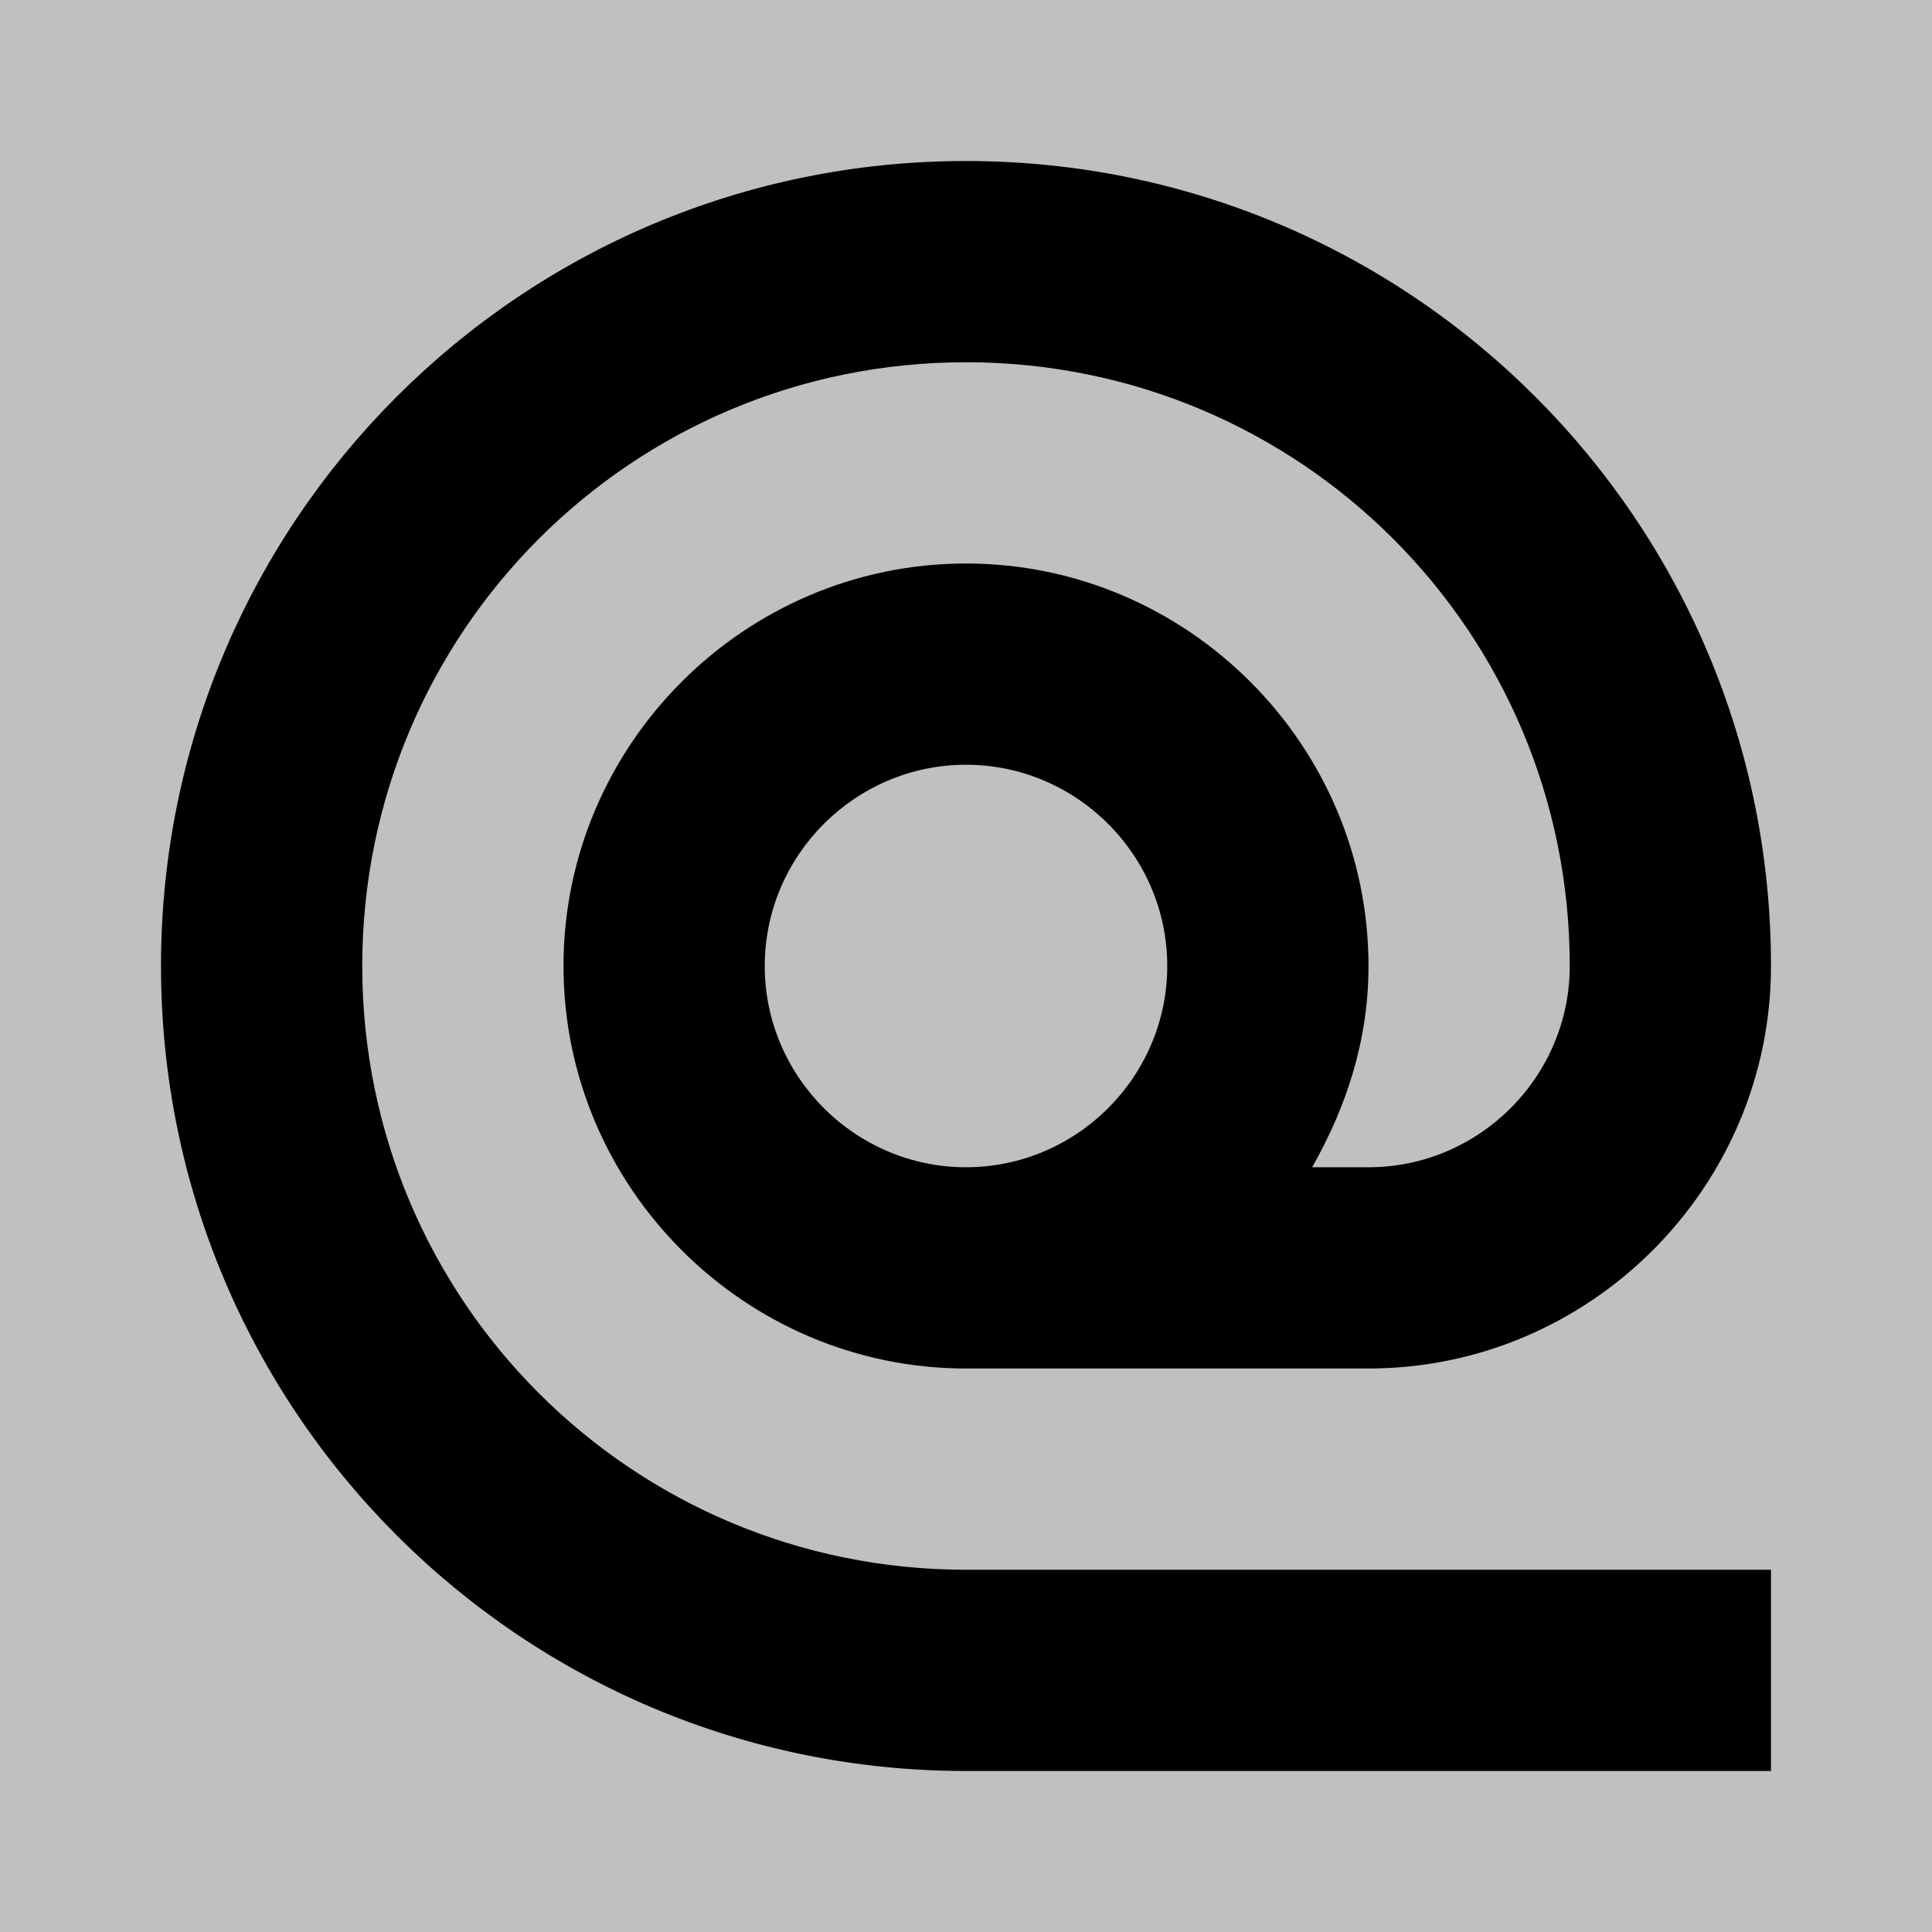
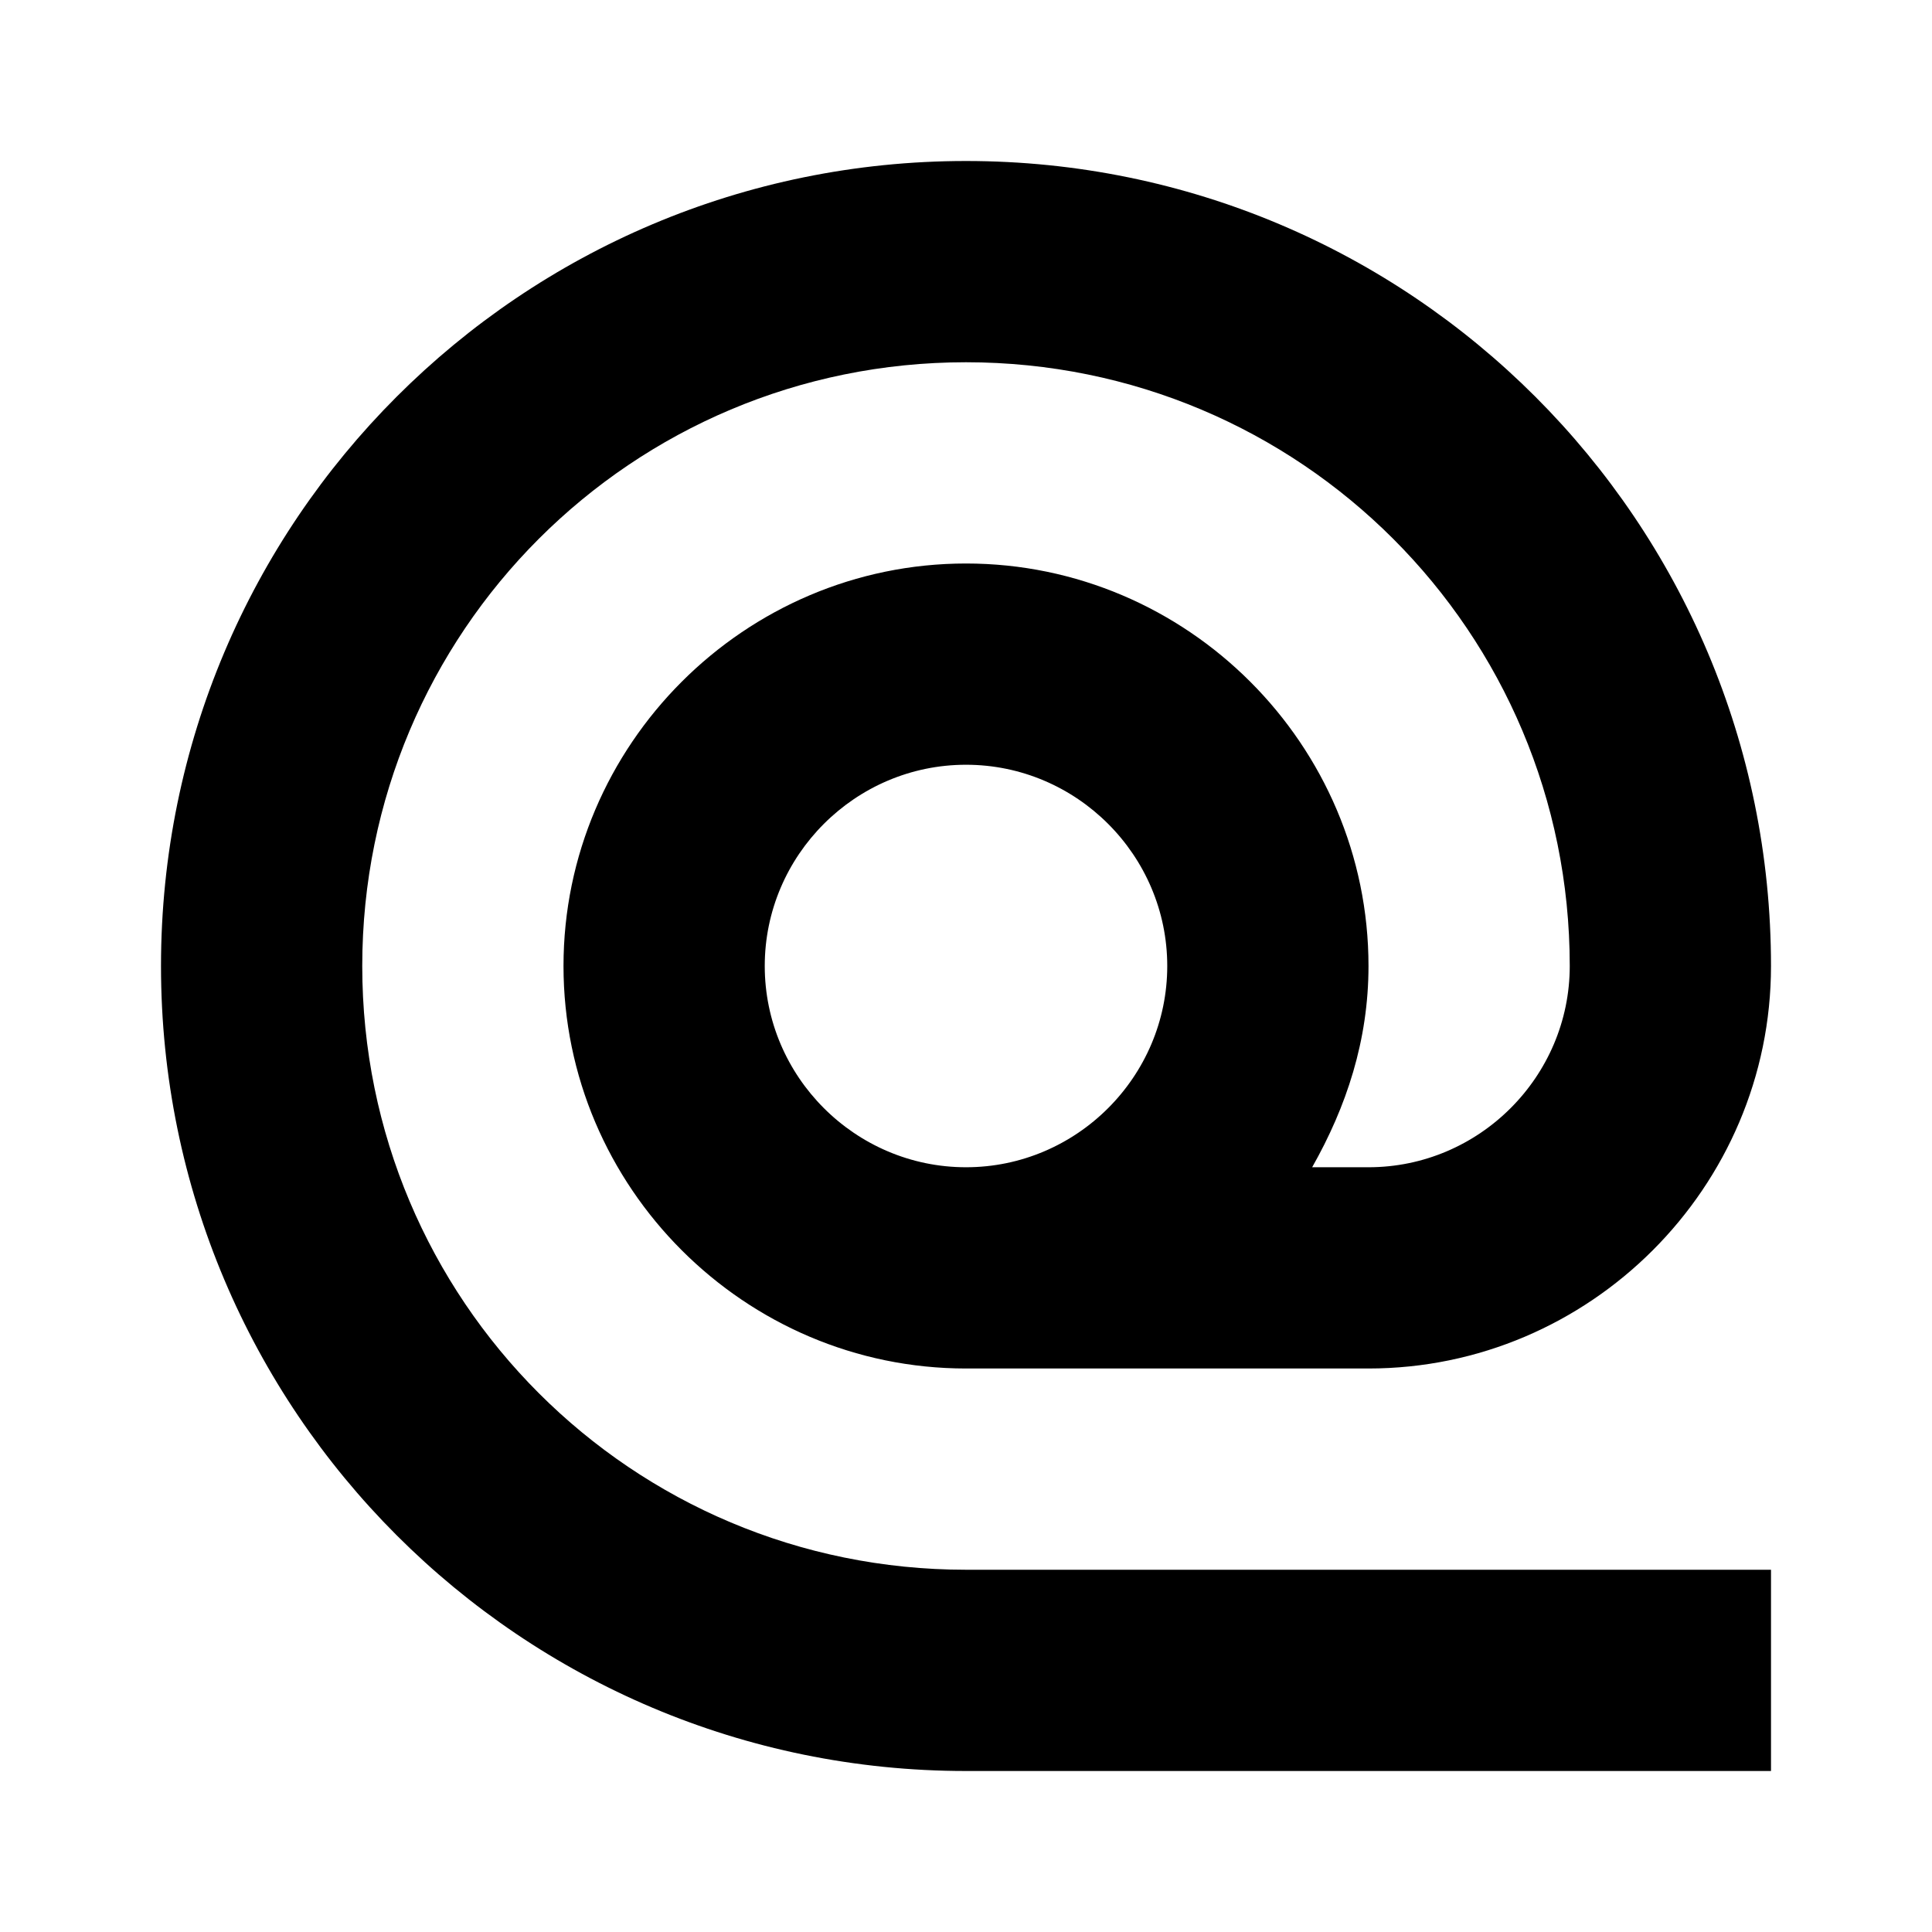
<svg xmlns="http://www.w3.org/2000/svg" width="24" height="24" viewBox="0 0 24 24" fill="none">
-   <rect width="24" height="24" fill="#C0C0C0" />
+   <rect width="24" height="24" />
  <path d="M12 7C9.25 7 7 9.25 7 12C7 14.75 9.25 17 12 17H17C19.75 17 22 14.75 22 12C22 6.474 17.526 2 12 2C6.474 2 2 6.474 2 12C2 17.526 6.474 22 12 22H22V19.5H12C7.849 19.5 4.5 16.151 4.5 12C4.5 7.849 7.849 4.5 12 4.5C16.151 4.5 19.5 7.849 19.5 12C19.5 13.375 18.375 14.5 17 14.5H16.3C16.725 13.75 17 12.925 17 12C17 9.25 14.75 7 12 7ZM12 14.5C10.625 14.5 9.5 13.375 9.5 12C9.5 10.625 10.625 9.5 12 9.5C13.375 9.5 14.5 10.625 14.5 12C14.5 13.375 13.375 14.5 12 14.5Z" fill="black" />
</svg>
